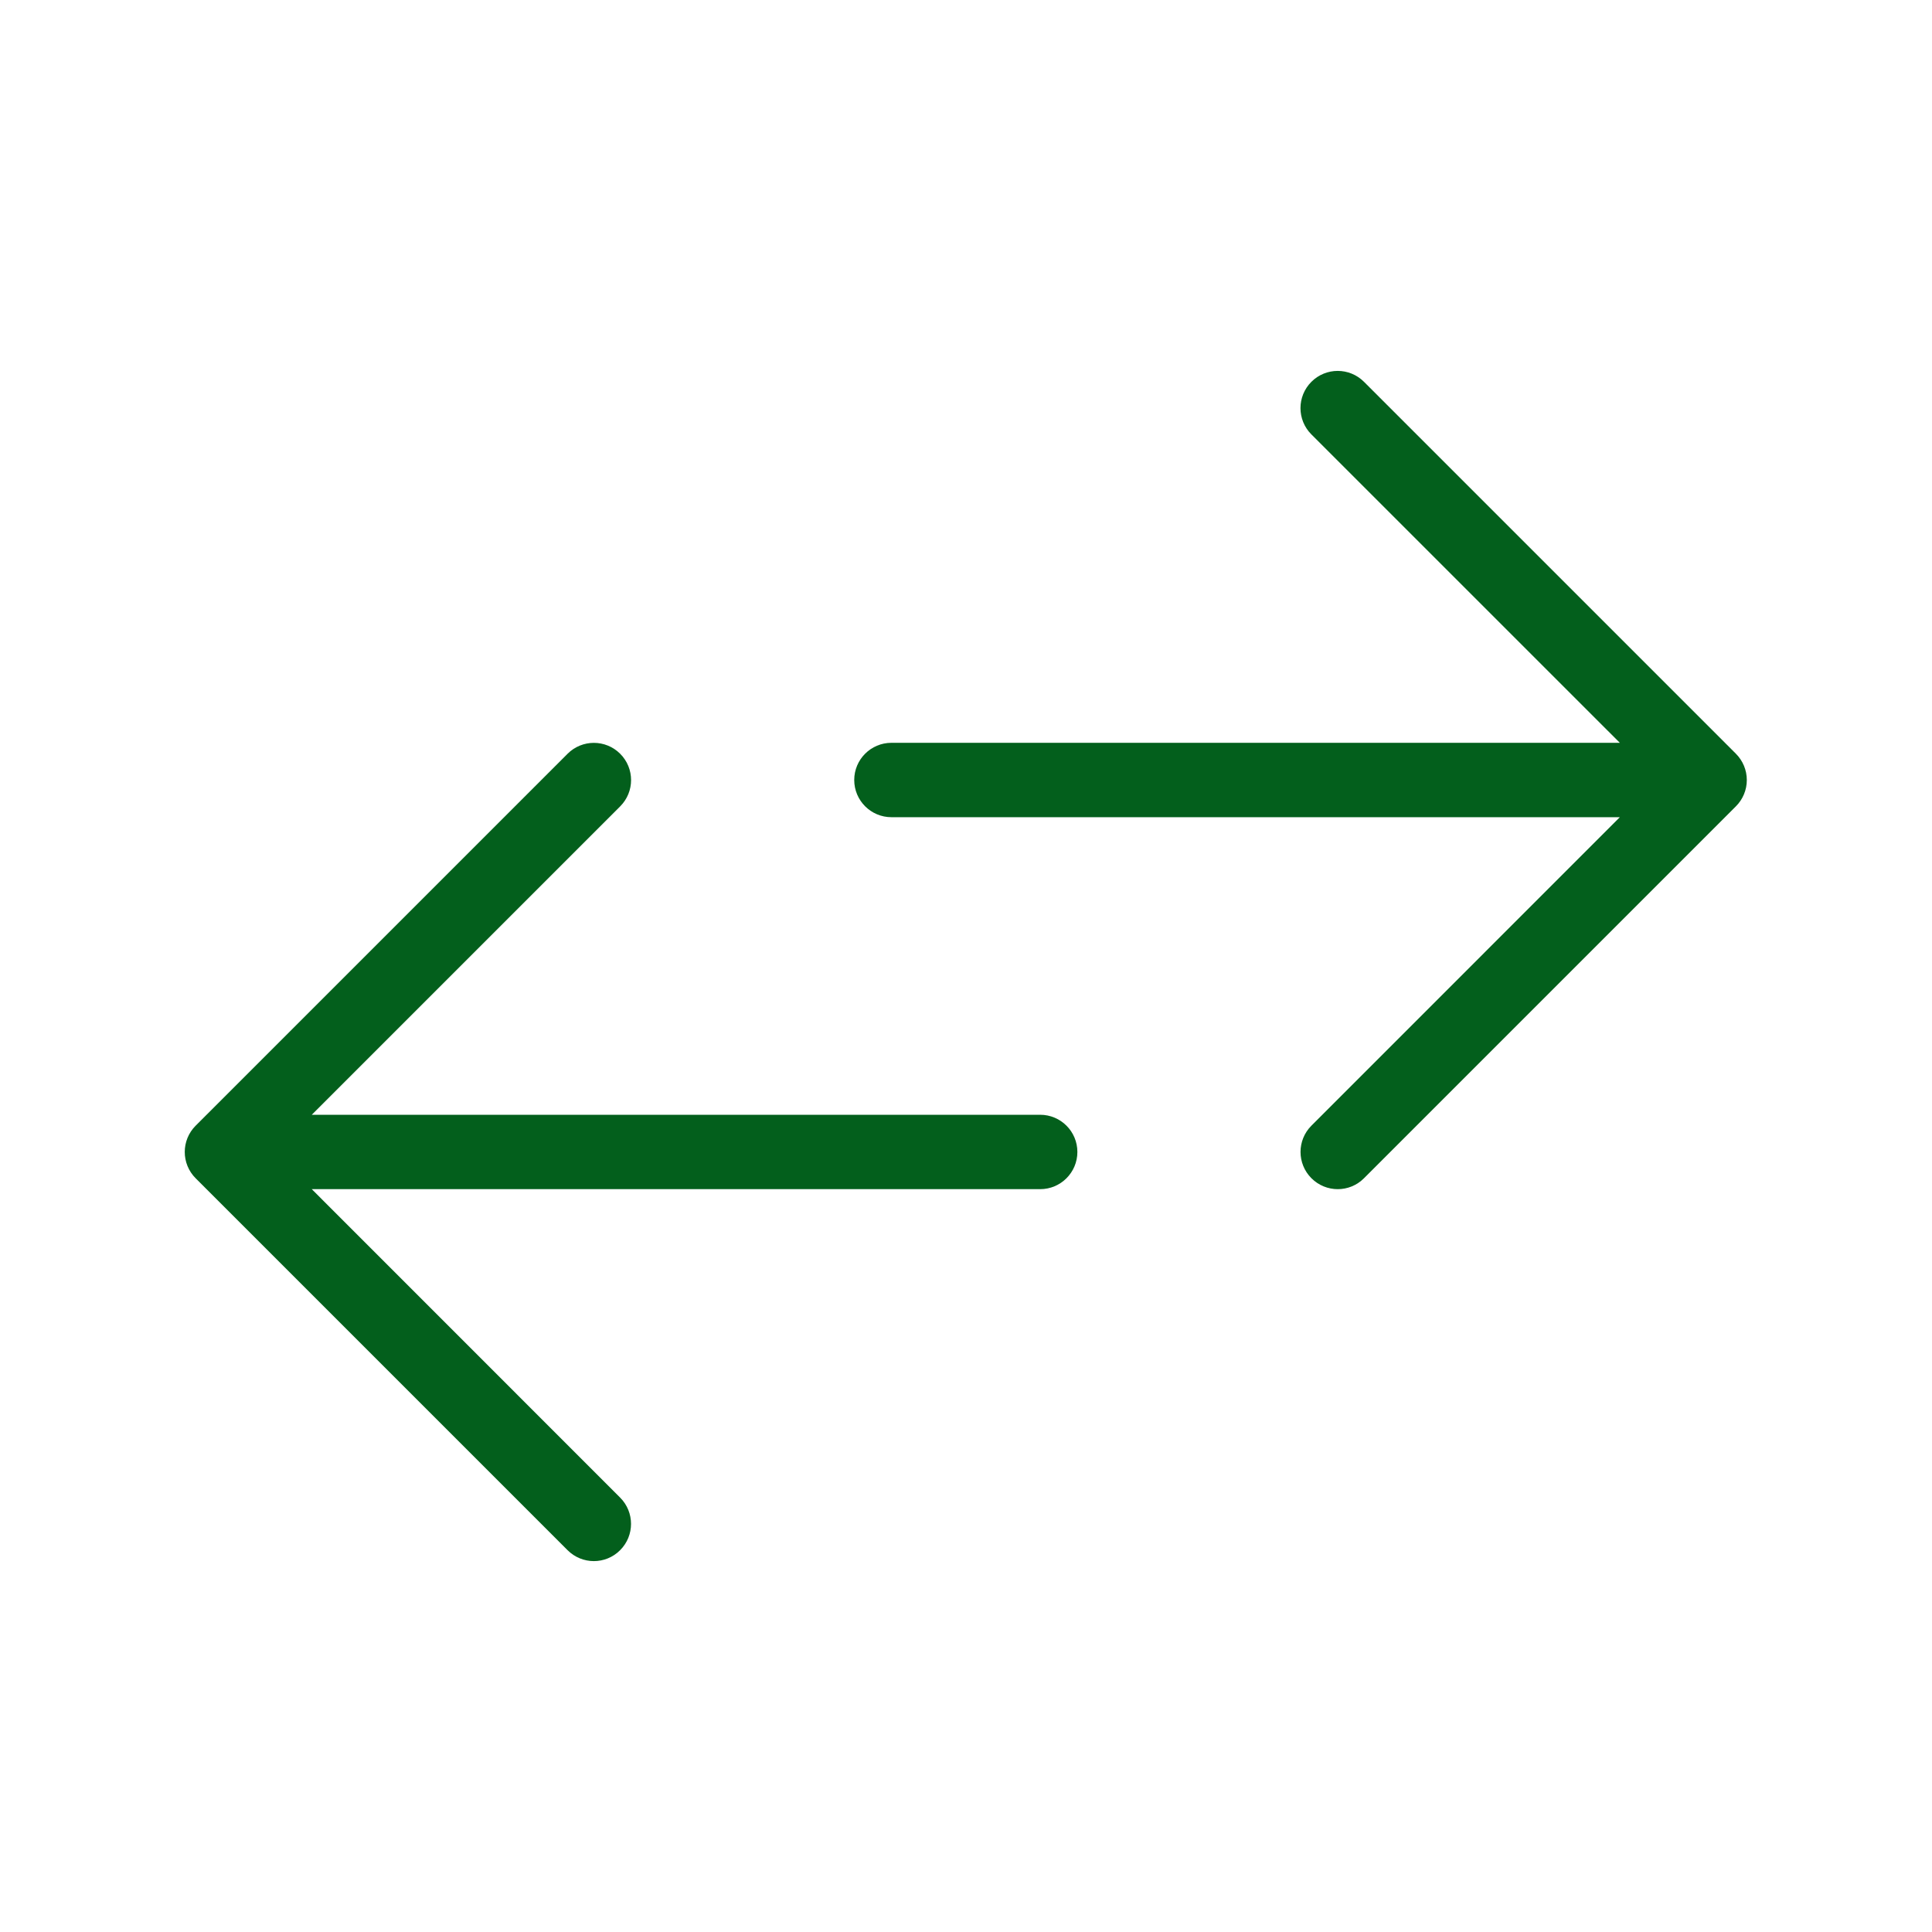
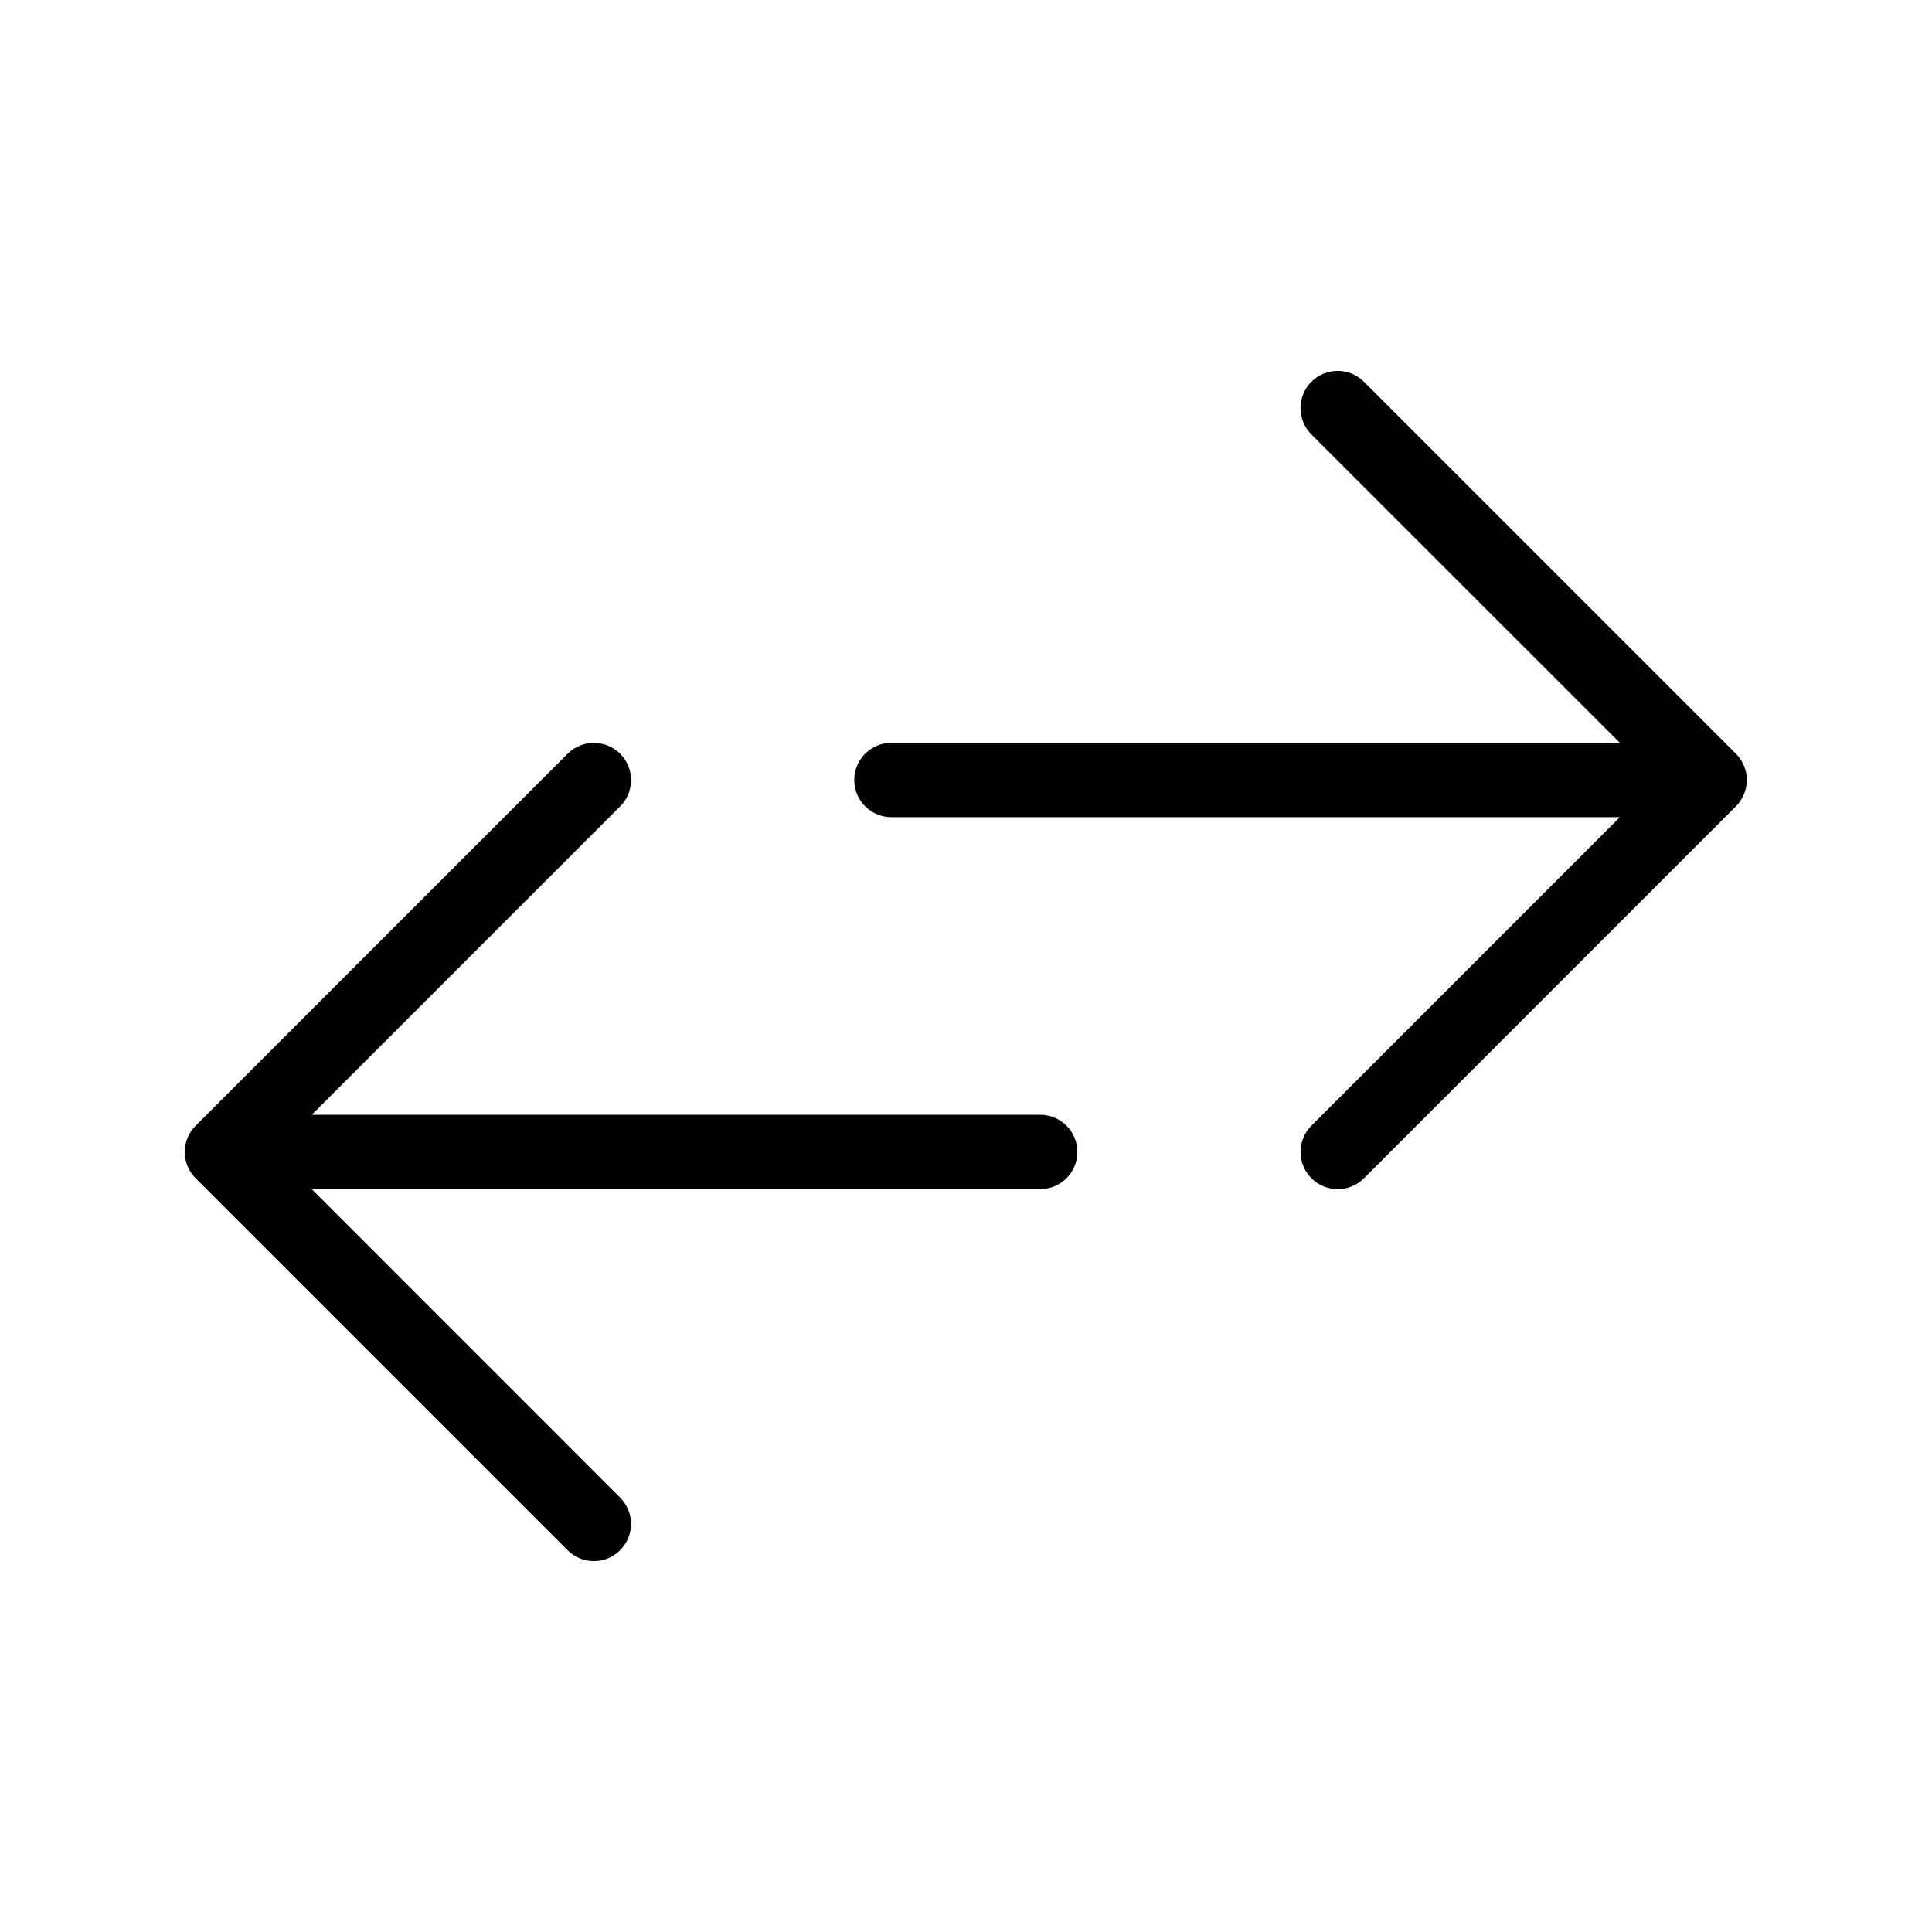
<svg xmlns="http://www.w3.org/2000/svg" width="100pt" height="100pt" version="1.1" viewBox="0 0 1200 1200">
-   <path d="m646.08 692.4h-452.43l191.55-191.55c9.031-9.031 9.031-23.641 0-32.672s-23.641-9.031-32.672 0l-231 231c-9.031 9.031-9.031 23.641 0 32.672l231 231c4.5 4.5 10.41 6.781 16.32 6.781s11.82-2.25 16.32-6.781c9.031-9.031 9.031-23.641 0-32.672l-191.52-191.57h452.43c12.75 0 23.102-10.352 23.102-23.102s-10.352-23.102-23.102-23.102z" fill="#035f1c" />
-   <path d="m1078.2 468.15-231-231c-9.031-9.031-23.641-9.031-32.672 0s-9.031 23.641 0 32.672l191.58 191.55h-452.43c-12.75 0-23.102 10.352-23.102 23.102s10.352 23.102 23.102 23.102h452.43l-191.55 191.58c-9.031 9.031-9.031 23.641 0 32.672 4.5 4.5 10.41 6.781 16.32 6.781s11.82-2.25 16.32-6.781l231-231c4.32-4.32 6.781-10.199 6.781-16.32 0-6.125-2.43-12.004-6.781-16.355z" fill="#035f1c" />
+   <path d="m646.08 692.4h-452.43l191.55-191.55c9.031-9.031 9.031-23.641 0-32.672s-23.641-9.031-32.672 0l-231 231c-9.031 9.031-9.031 23.641 0 32.672l231 231c4.5 4.5 10.41 6.781 16.32 6.781s11.82-2.25 16.32-6.781c9.031-9.031 9.031-23.641 0-32.672l-191.52-191.57h452.43c12.75 0 23.102-10.352 23.102-23.102s-10.352-23.102-23.102-23.102z" fill="#000000" />
+   <path d="m1078.2 468.15-231-231c-9.031-9.031-23.641-9.031-32.672 0s-9.031 23.641 0 32.672l191.58 191.55h-452.43c-12.75 0-23.102 10.352-23.102 23.102s10.352 23.102 23.102 23.102h452.43l-191.55 191.58c-9.031 9.031-9.031 23.641 0 32.672 4.5 4.5 10.41 6.781 16.32 6.781s11.82-2.25 16.32-6.781l231-231c4.32-4.32 6.781-10.199 6.781-16.32 0-6.125-2.43-12.004-6.781-16.355z" fill="#000000" />
</svg>
